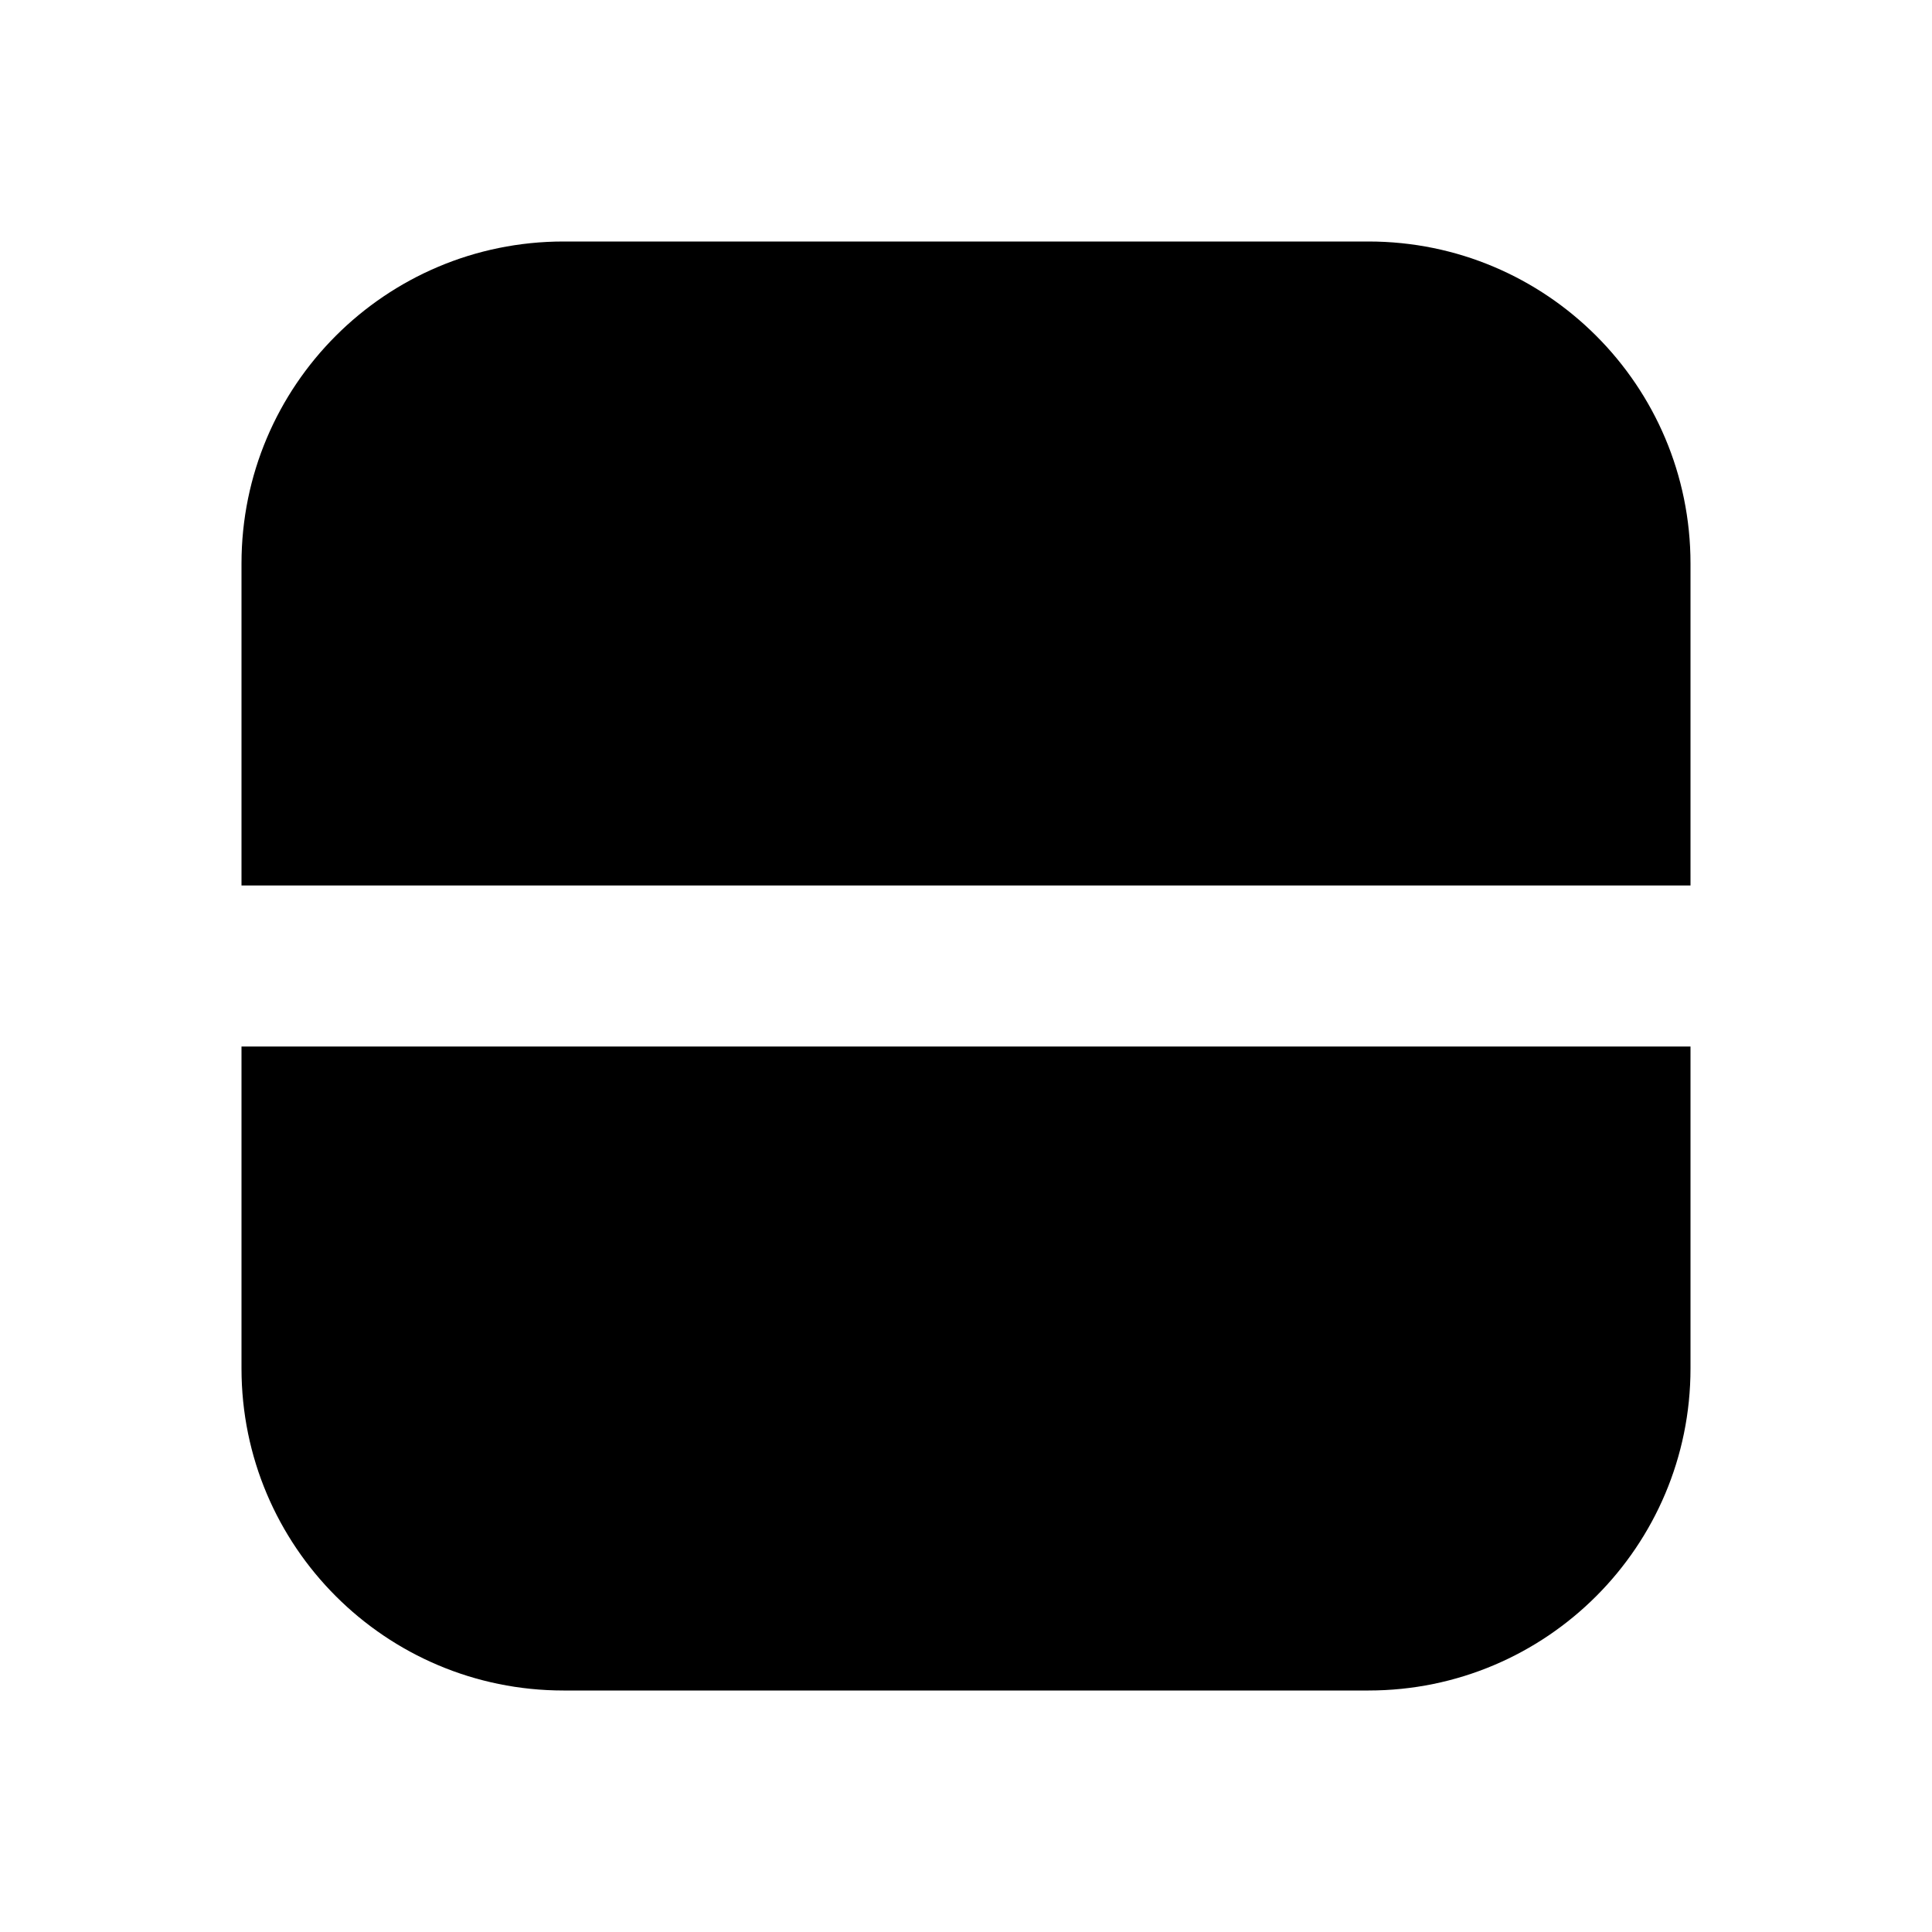
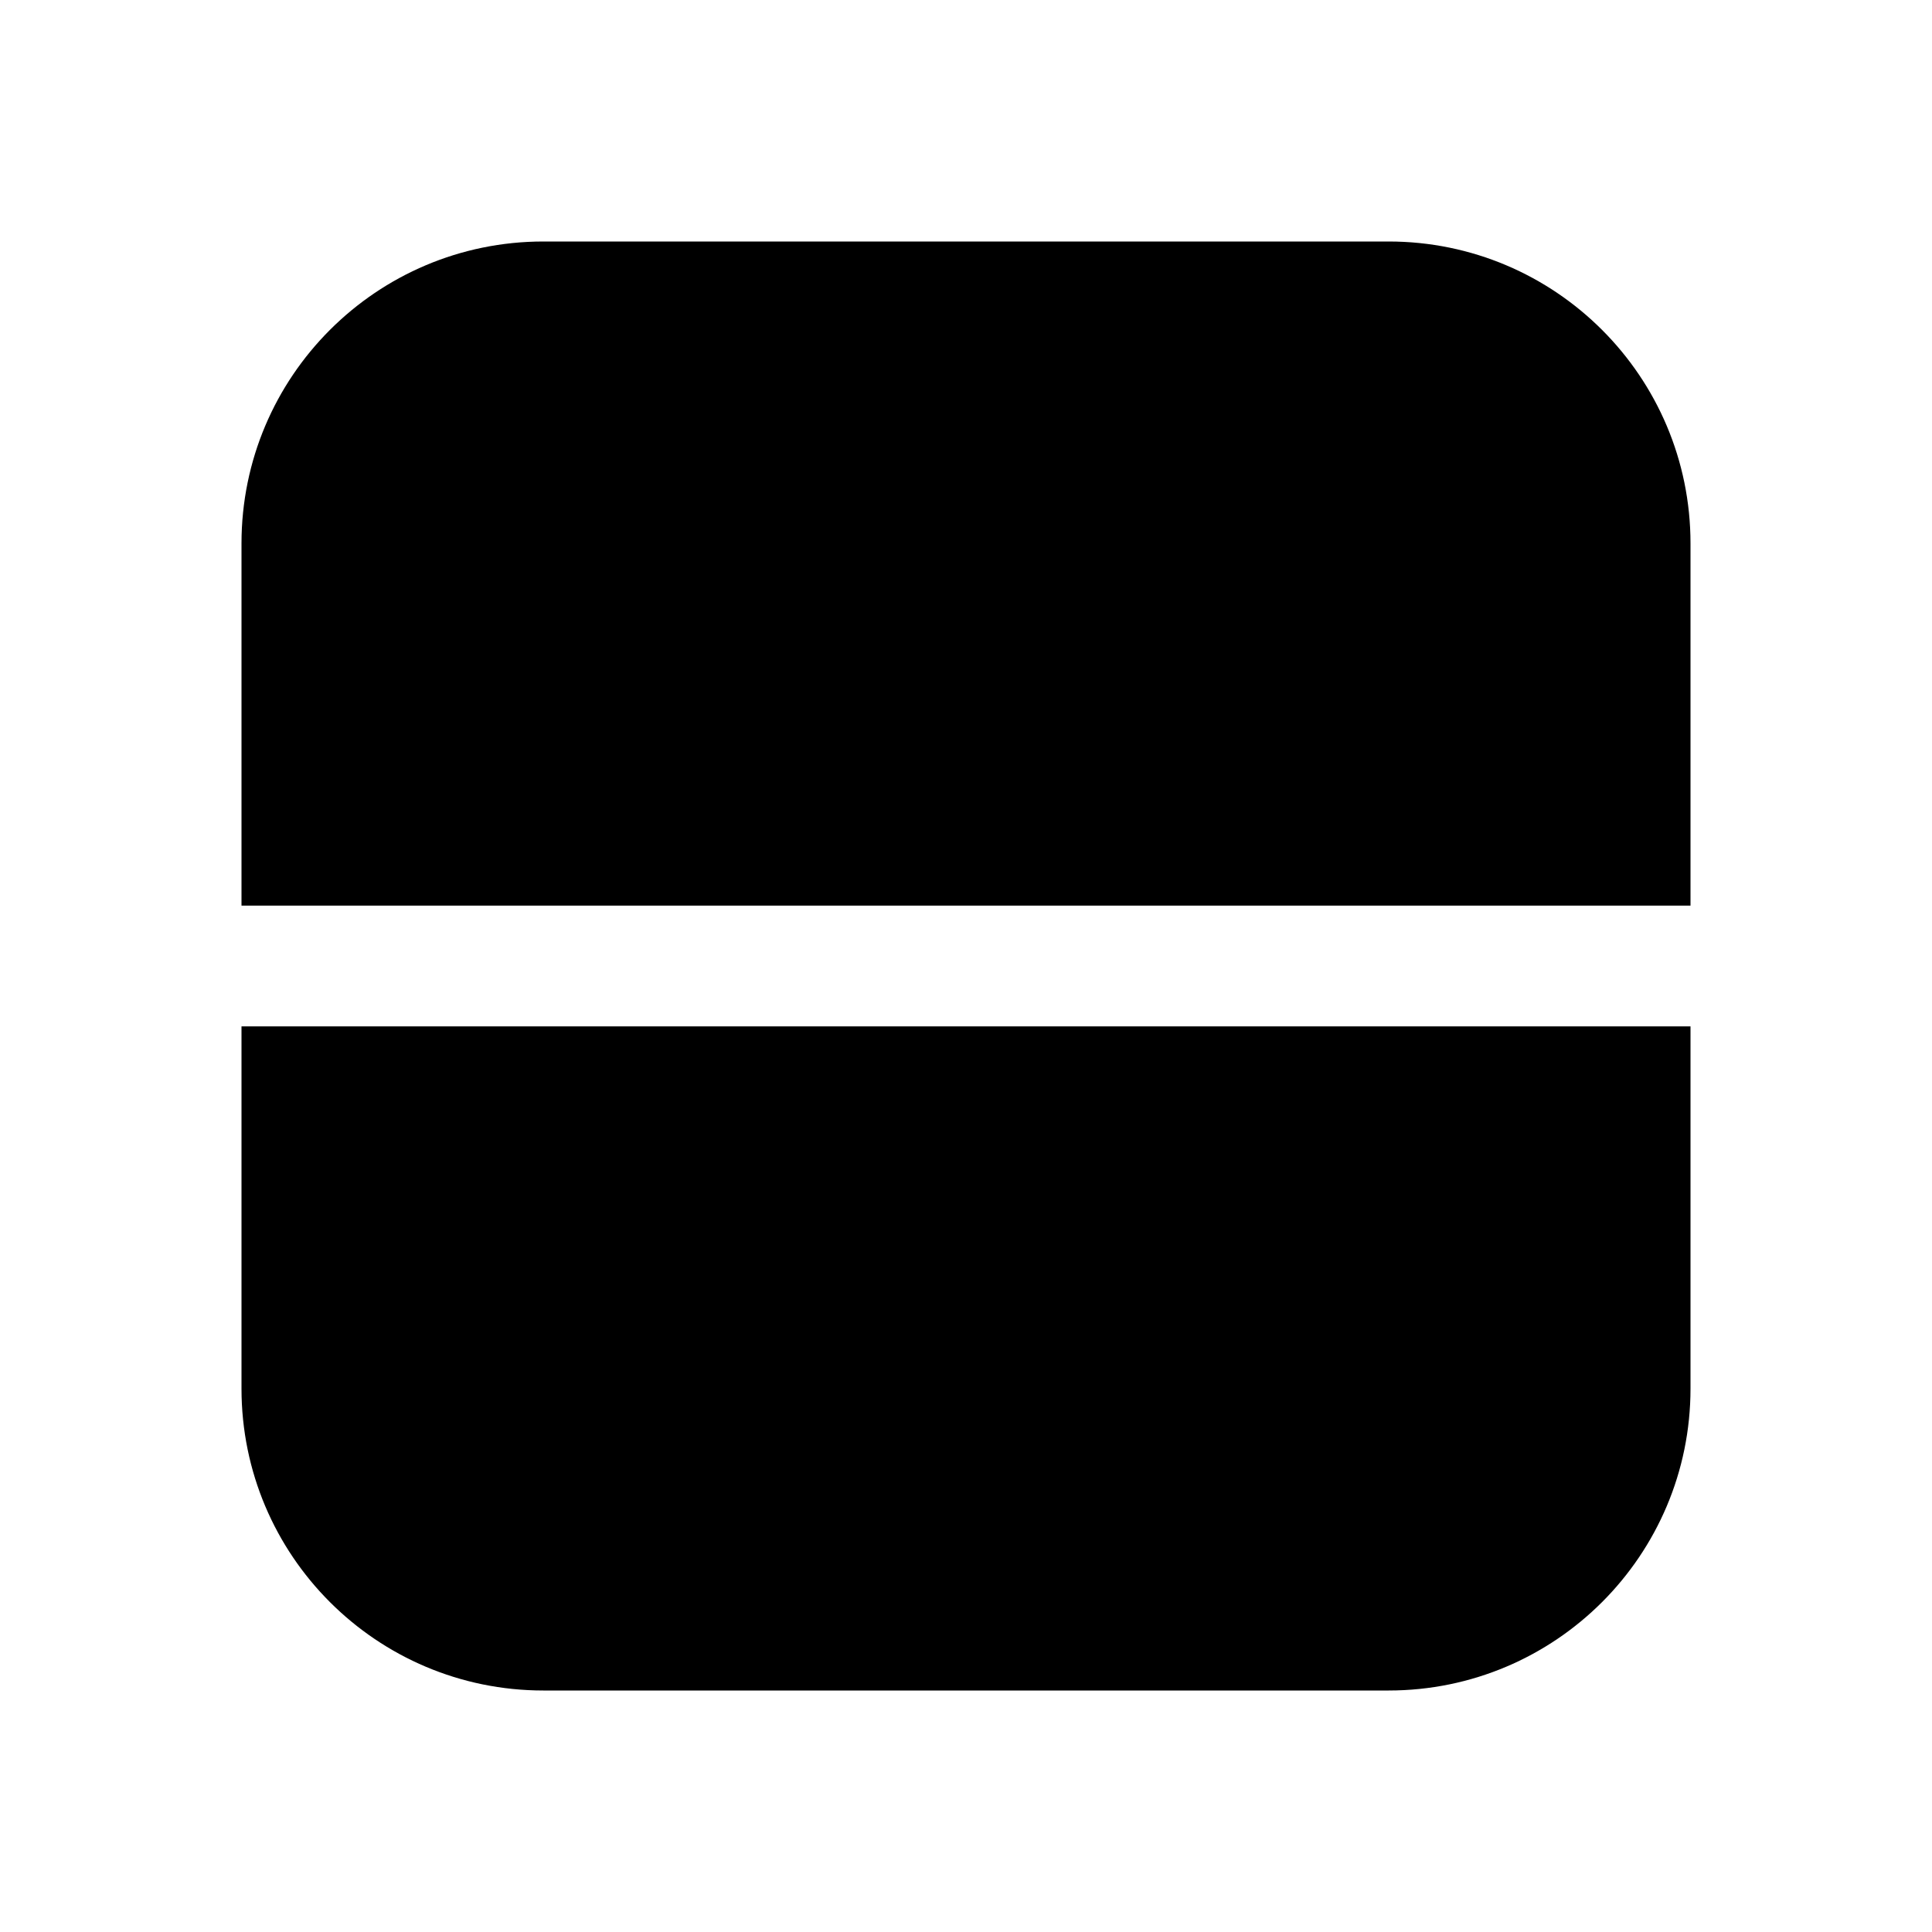
<svg xmlns="http://www.w3.org/2000/svg" width="24" height="24" viewBox="0 0 24 24" fill="currentColor">
-   <path d="M7 3h10a4 4 0 0 1 4 4v4H3V7a4 4 0 0 1 4-4Zm-4 10h18v4a4 4 0 0 1-4 4H7a4 4 0 0 1-4-4v-4Z" />
+   <path d="M3 6.75A3.75 3.75 0 0 1 6.75 3h10.5A3.75 3.75 0 0 1 21 6.75v4.5H3Zm0 6v4.5A3.75 3.75 0 0 0 6.75 21h10.5a3.75 3.75 0 0 0 3.75-3.75v-4.5Z" />
</svg>
